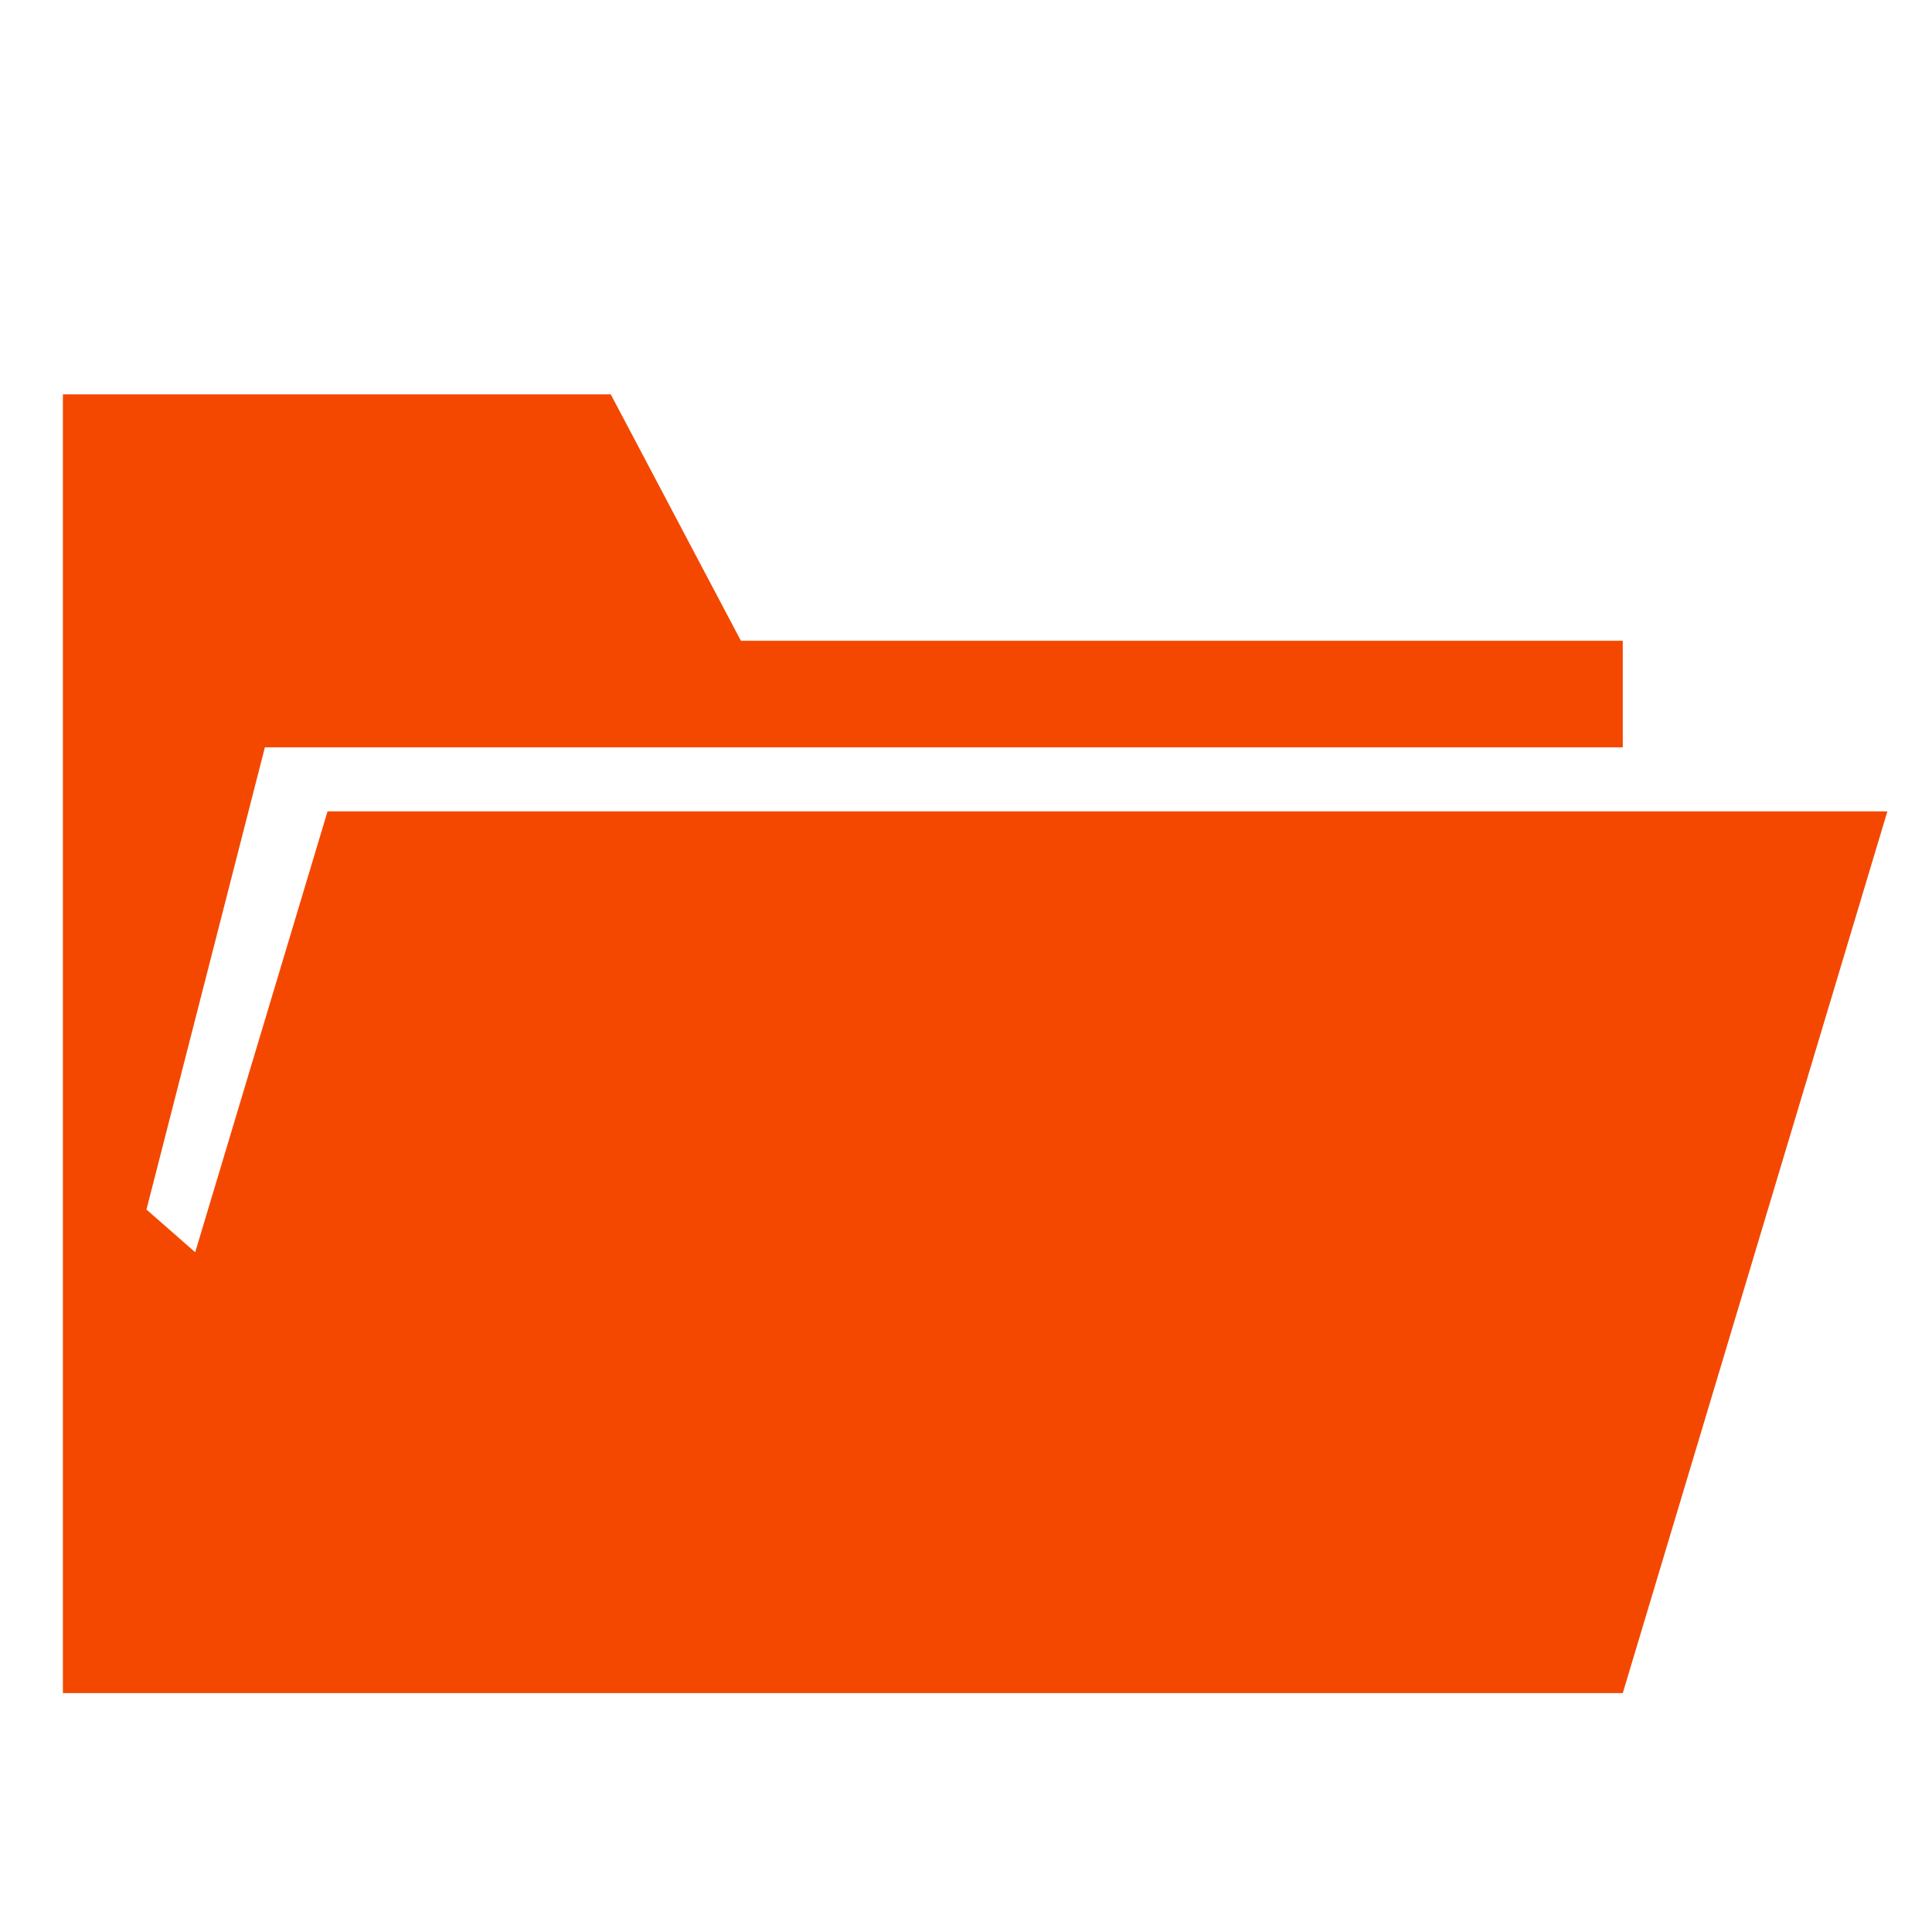
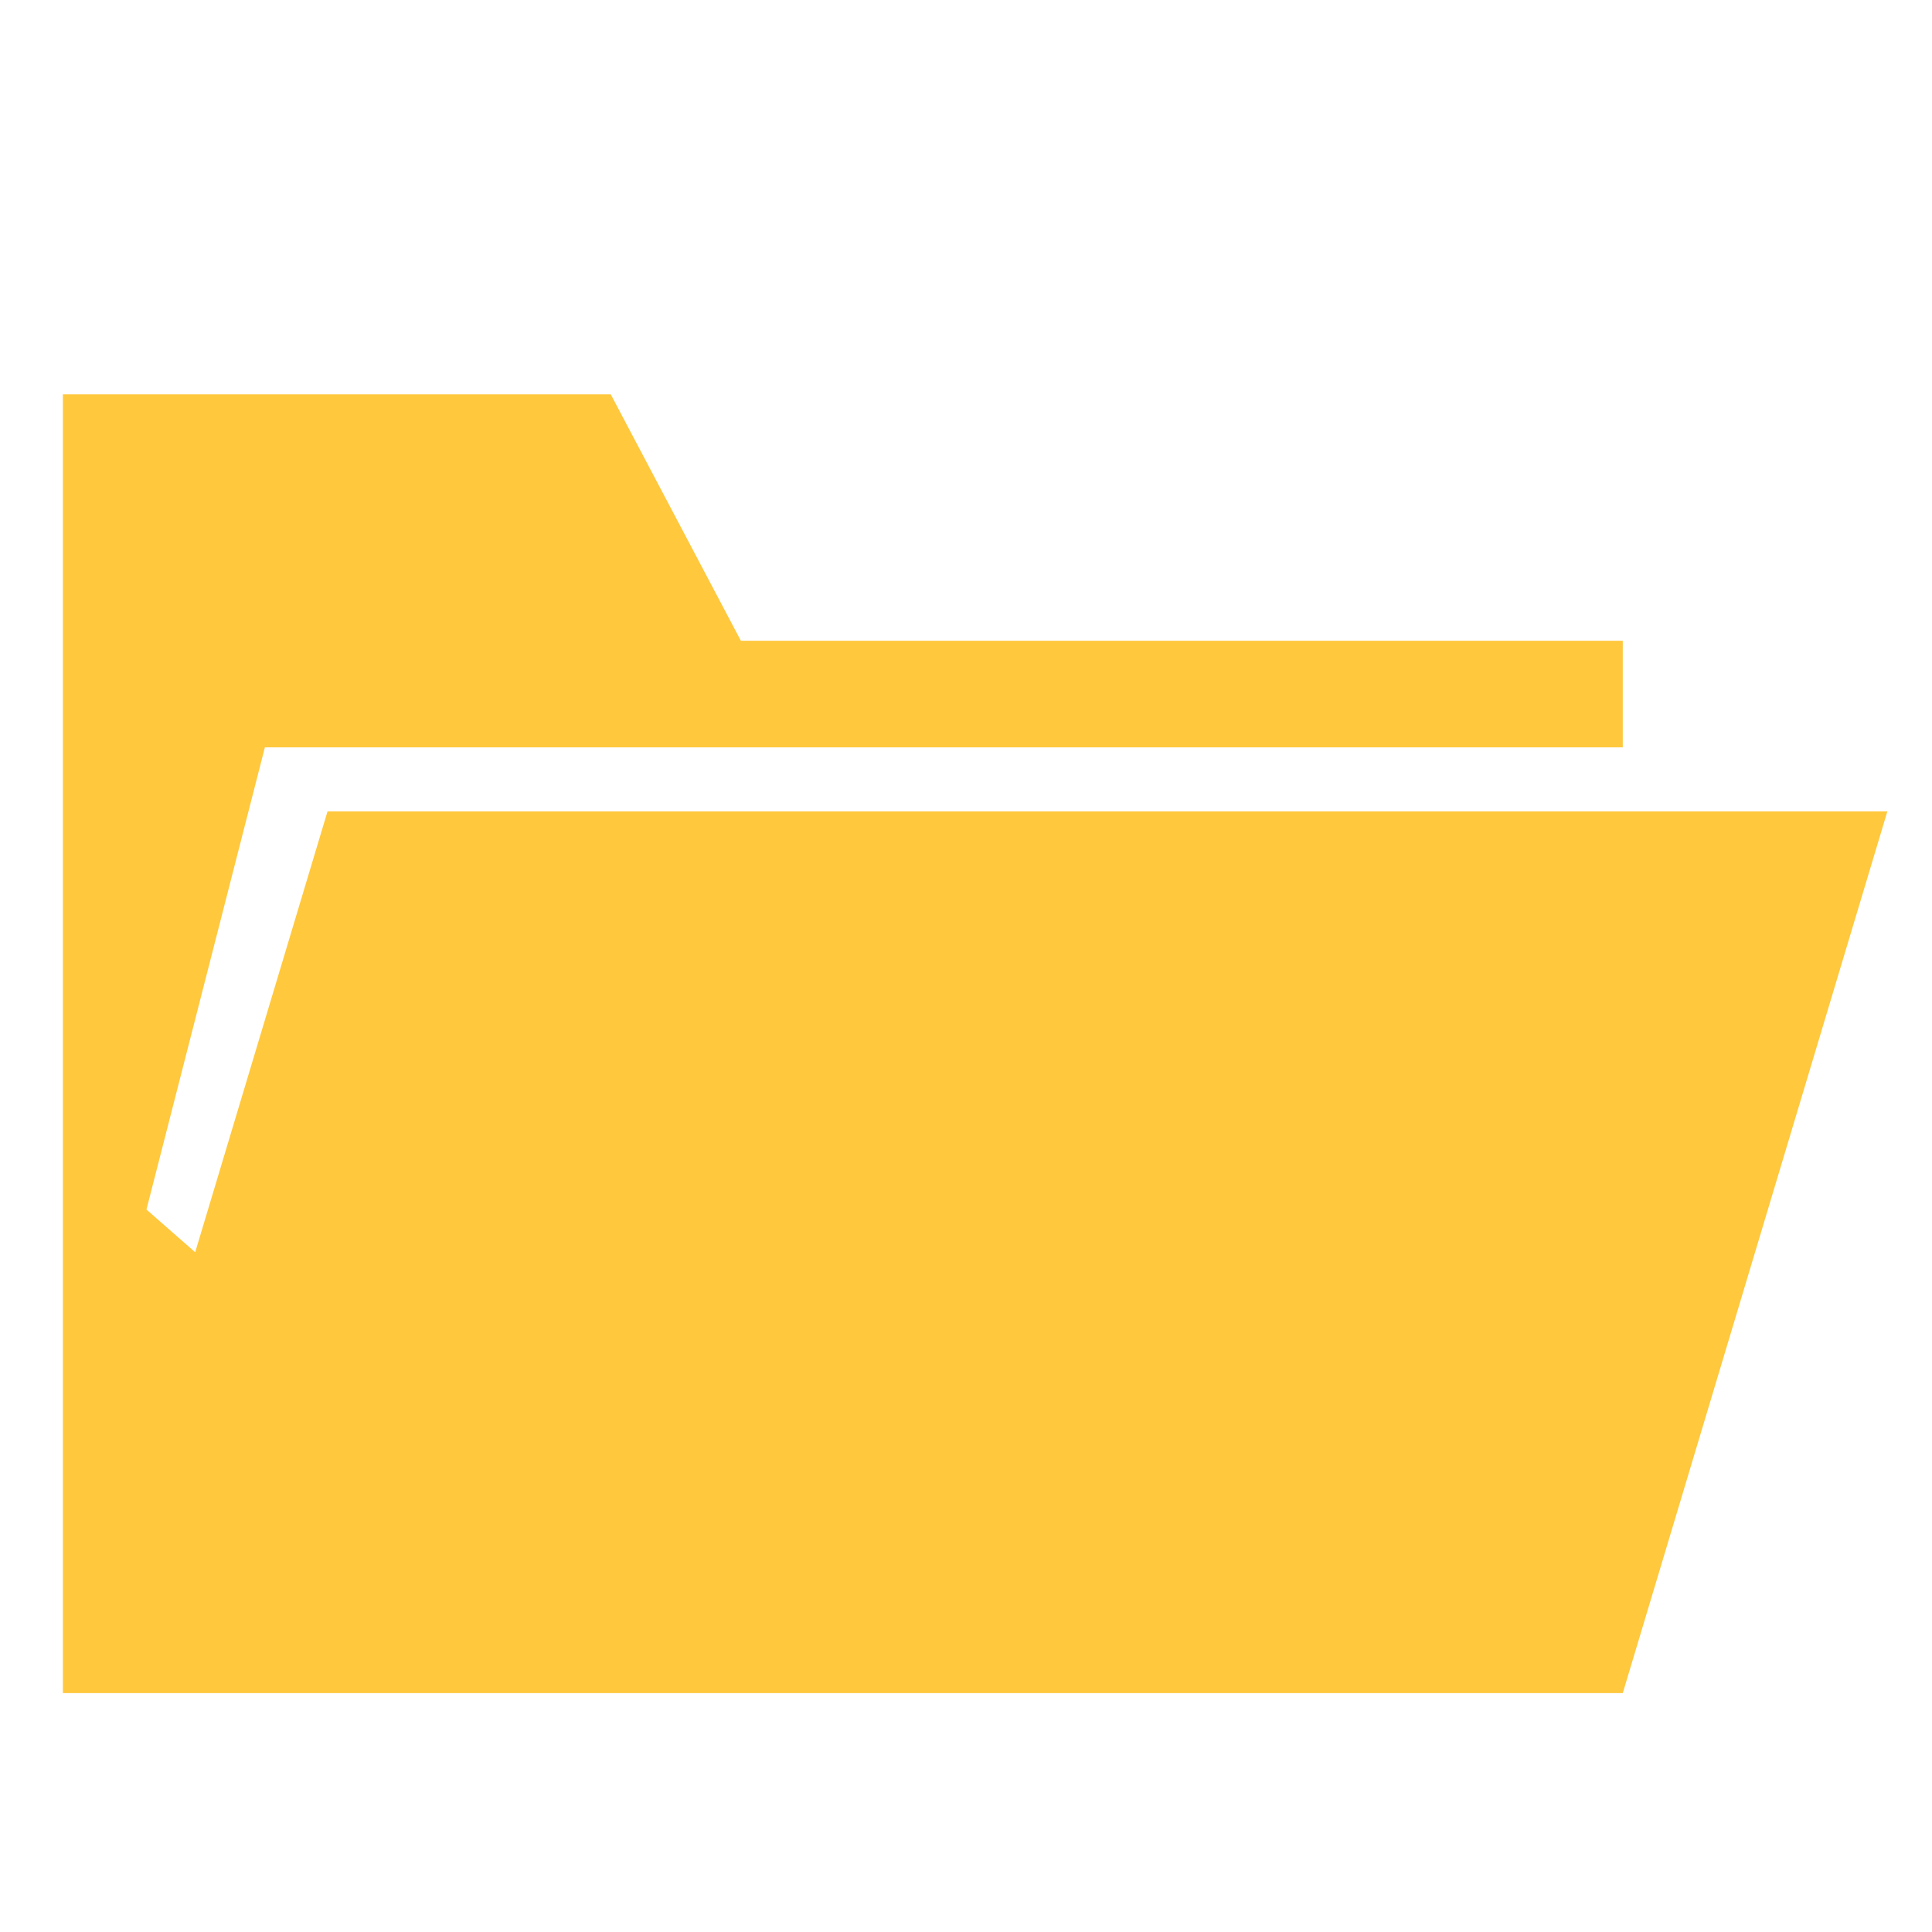
<svg xmlns="http://www.w3.org/2000/svg" width="300" height="300" id="svg4588" version="1.1">
  <defs id="defs4590" />
  <g id="layer1" transform="translate(0,-752.3622)">
-     <g id="g1438" transform="matrix(3.26914,0,0,-3.33802,251.9836,878.3517)" style="fill:#f44800">
-       <path d="m 0,0 -61.522,0 -6.286,-20.509 -2.315,1.987 5.625,21.5 64.498,0 0,4.96 -41.889,0 -6.181,11.463 -26.022,0 0,-60.418 74.092,0 L 12.568,0 0,0 z" style="fill:#f44800;fill-opacity:1;fill-rule:nonzero;stroke:none" id="path1440" />
+     <g id="g1438" transform="matrix(3.26914,0,0,-3.33802,251.9836,878.3517)" style="fill:#ffc83d">
+       <path d="m 0,0 -61.522,0 -6.286,-20.509 -2.315,1.987 5.625,21.5 64.498,0 0,4.96 -41.889,0 -6.181,11.463 -26.022,0 0,-60.418 74.092,0 L 12.568,0 0,0 z" style="fill:#ffc83d;fill-opacity:1;fill-rule:nonzero;stroke:none" id="path1440" />
    </g>
  </g>
</svg>
